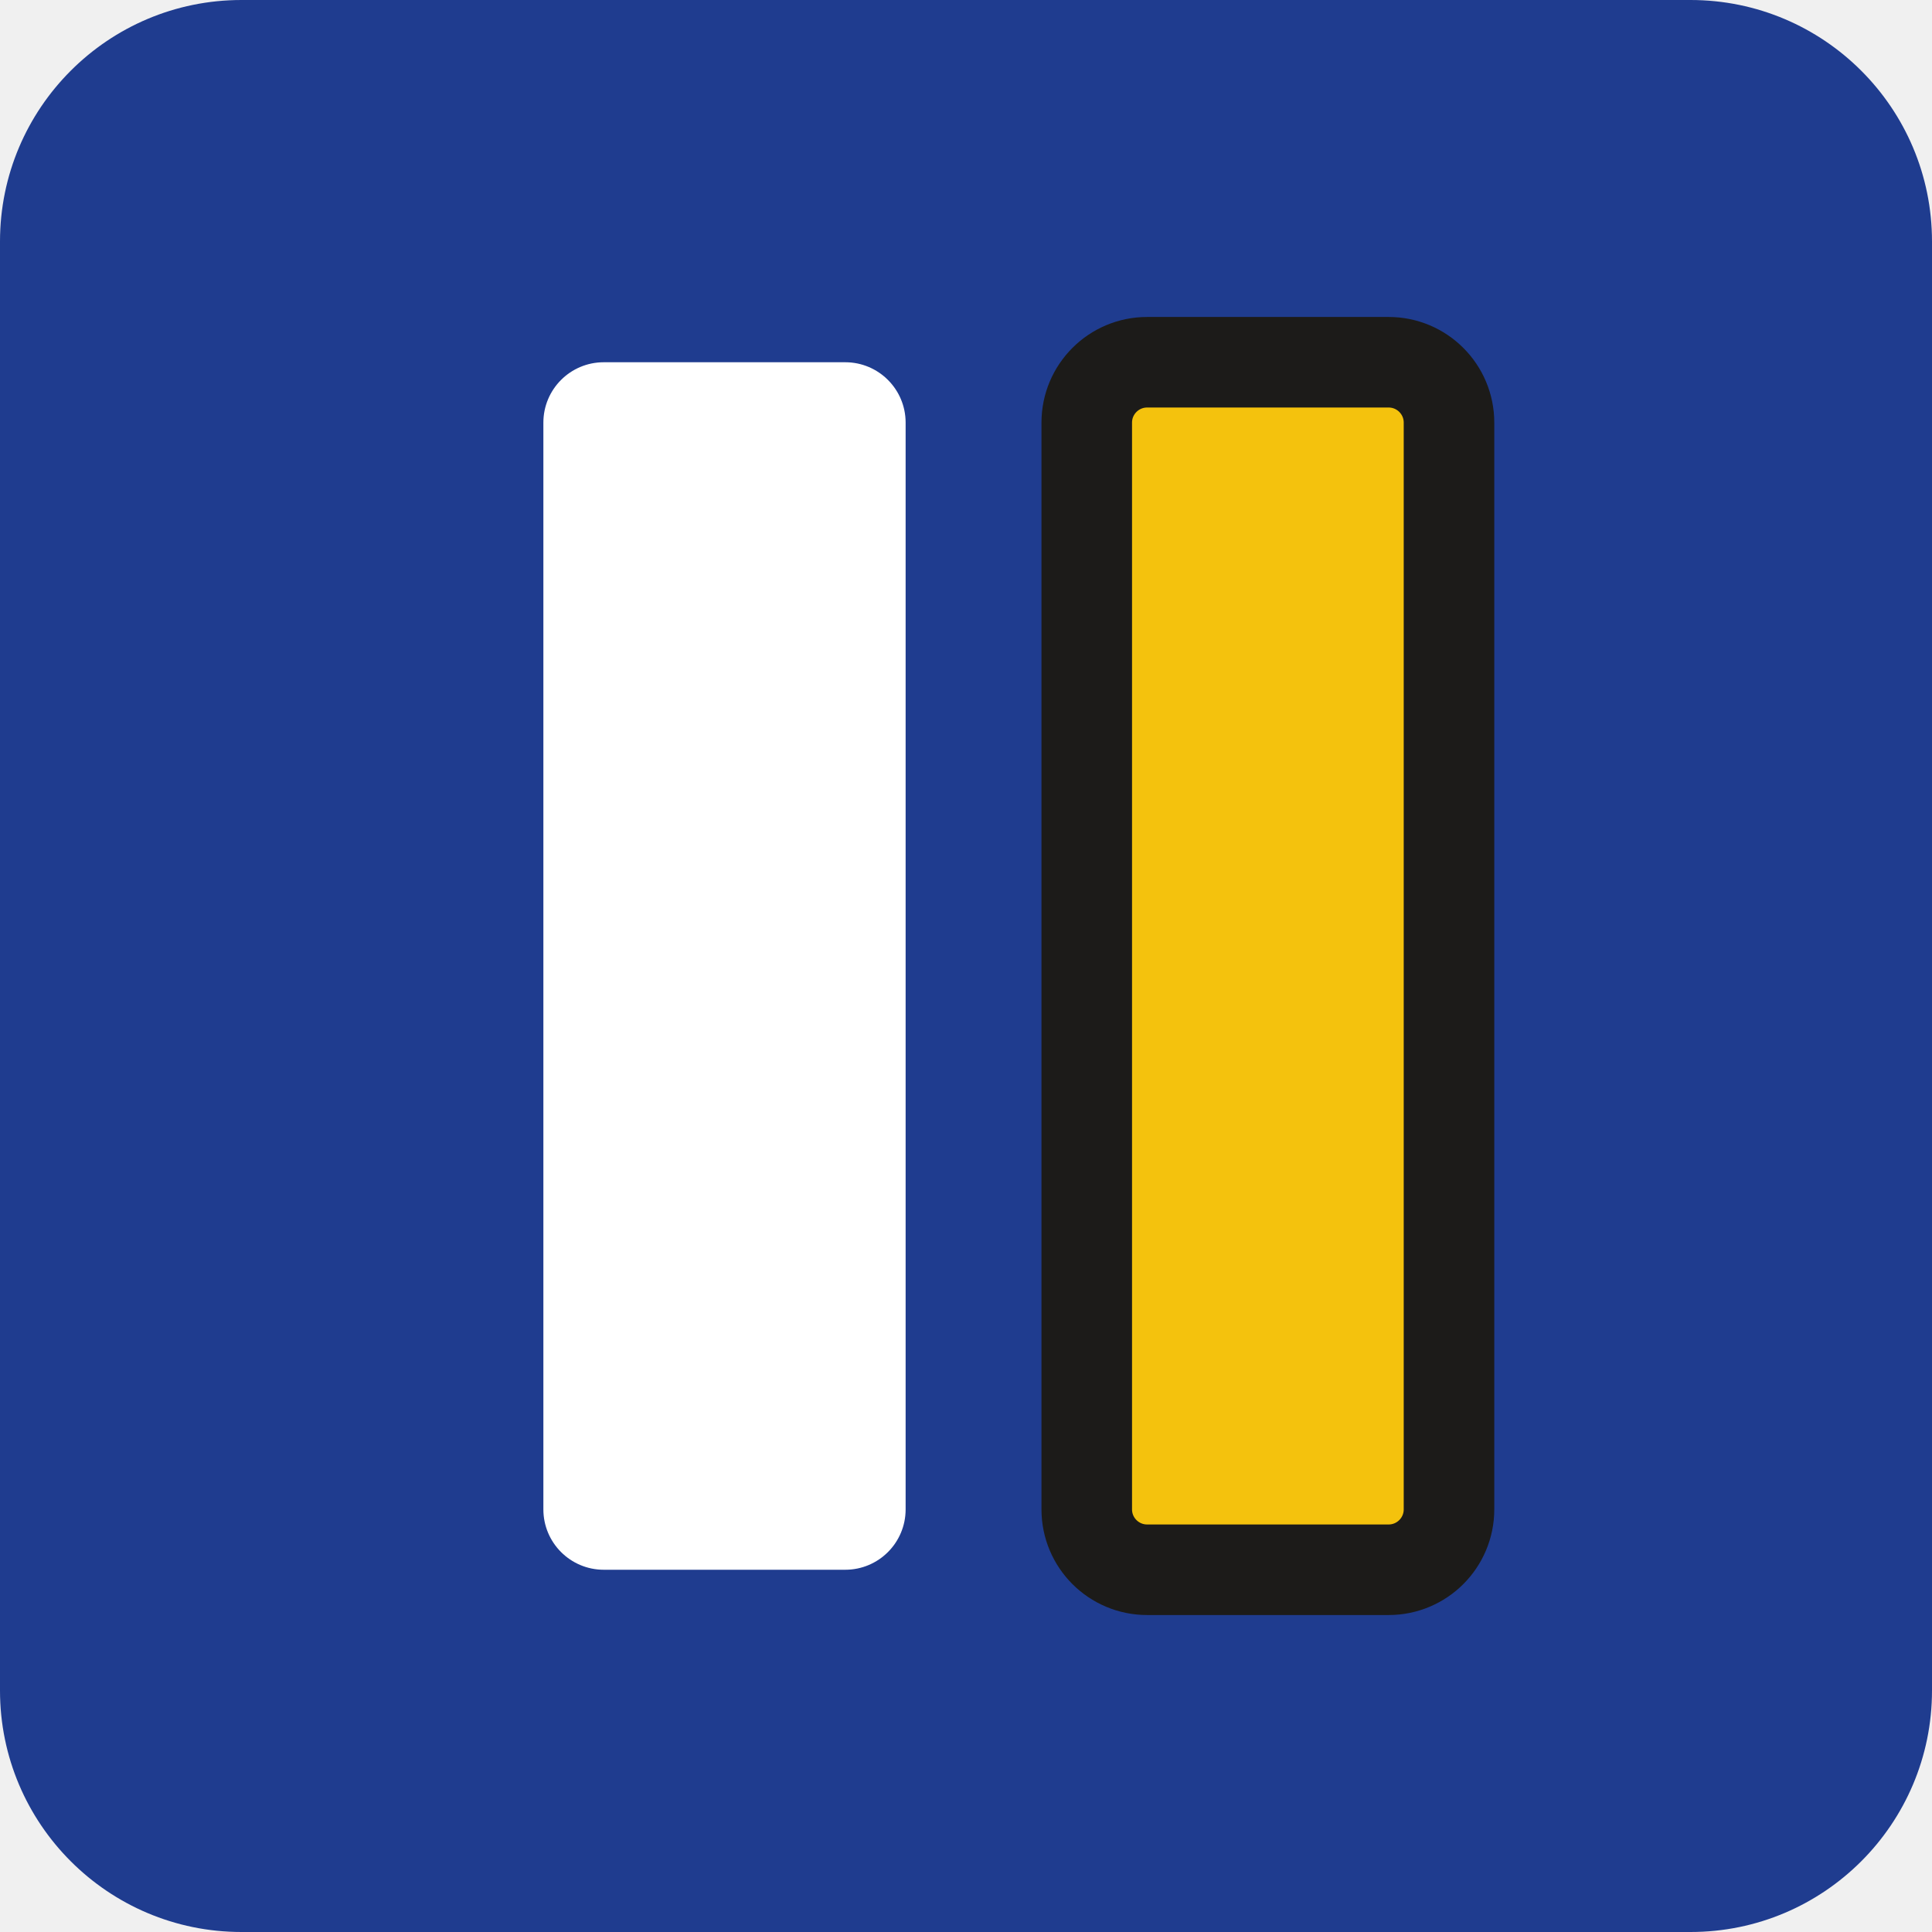
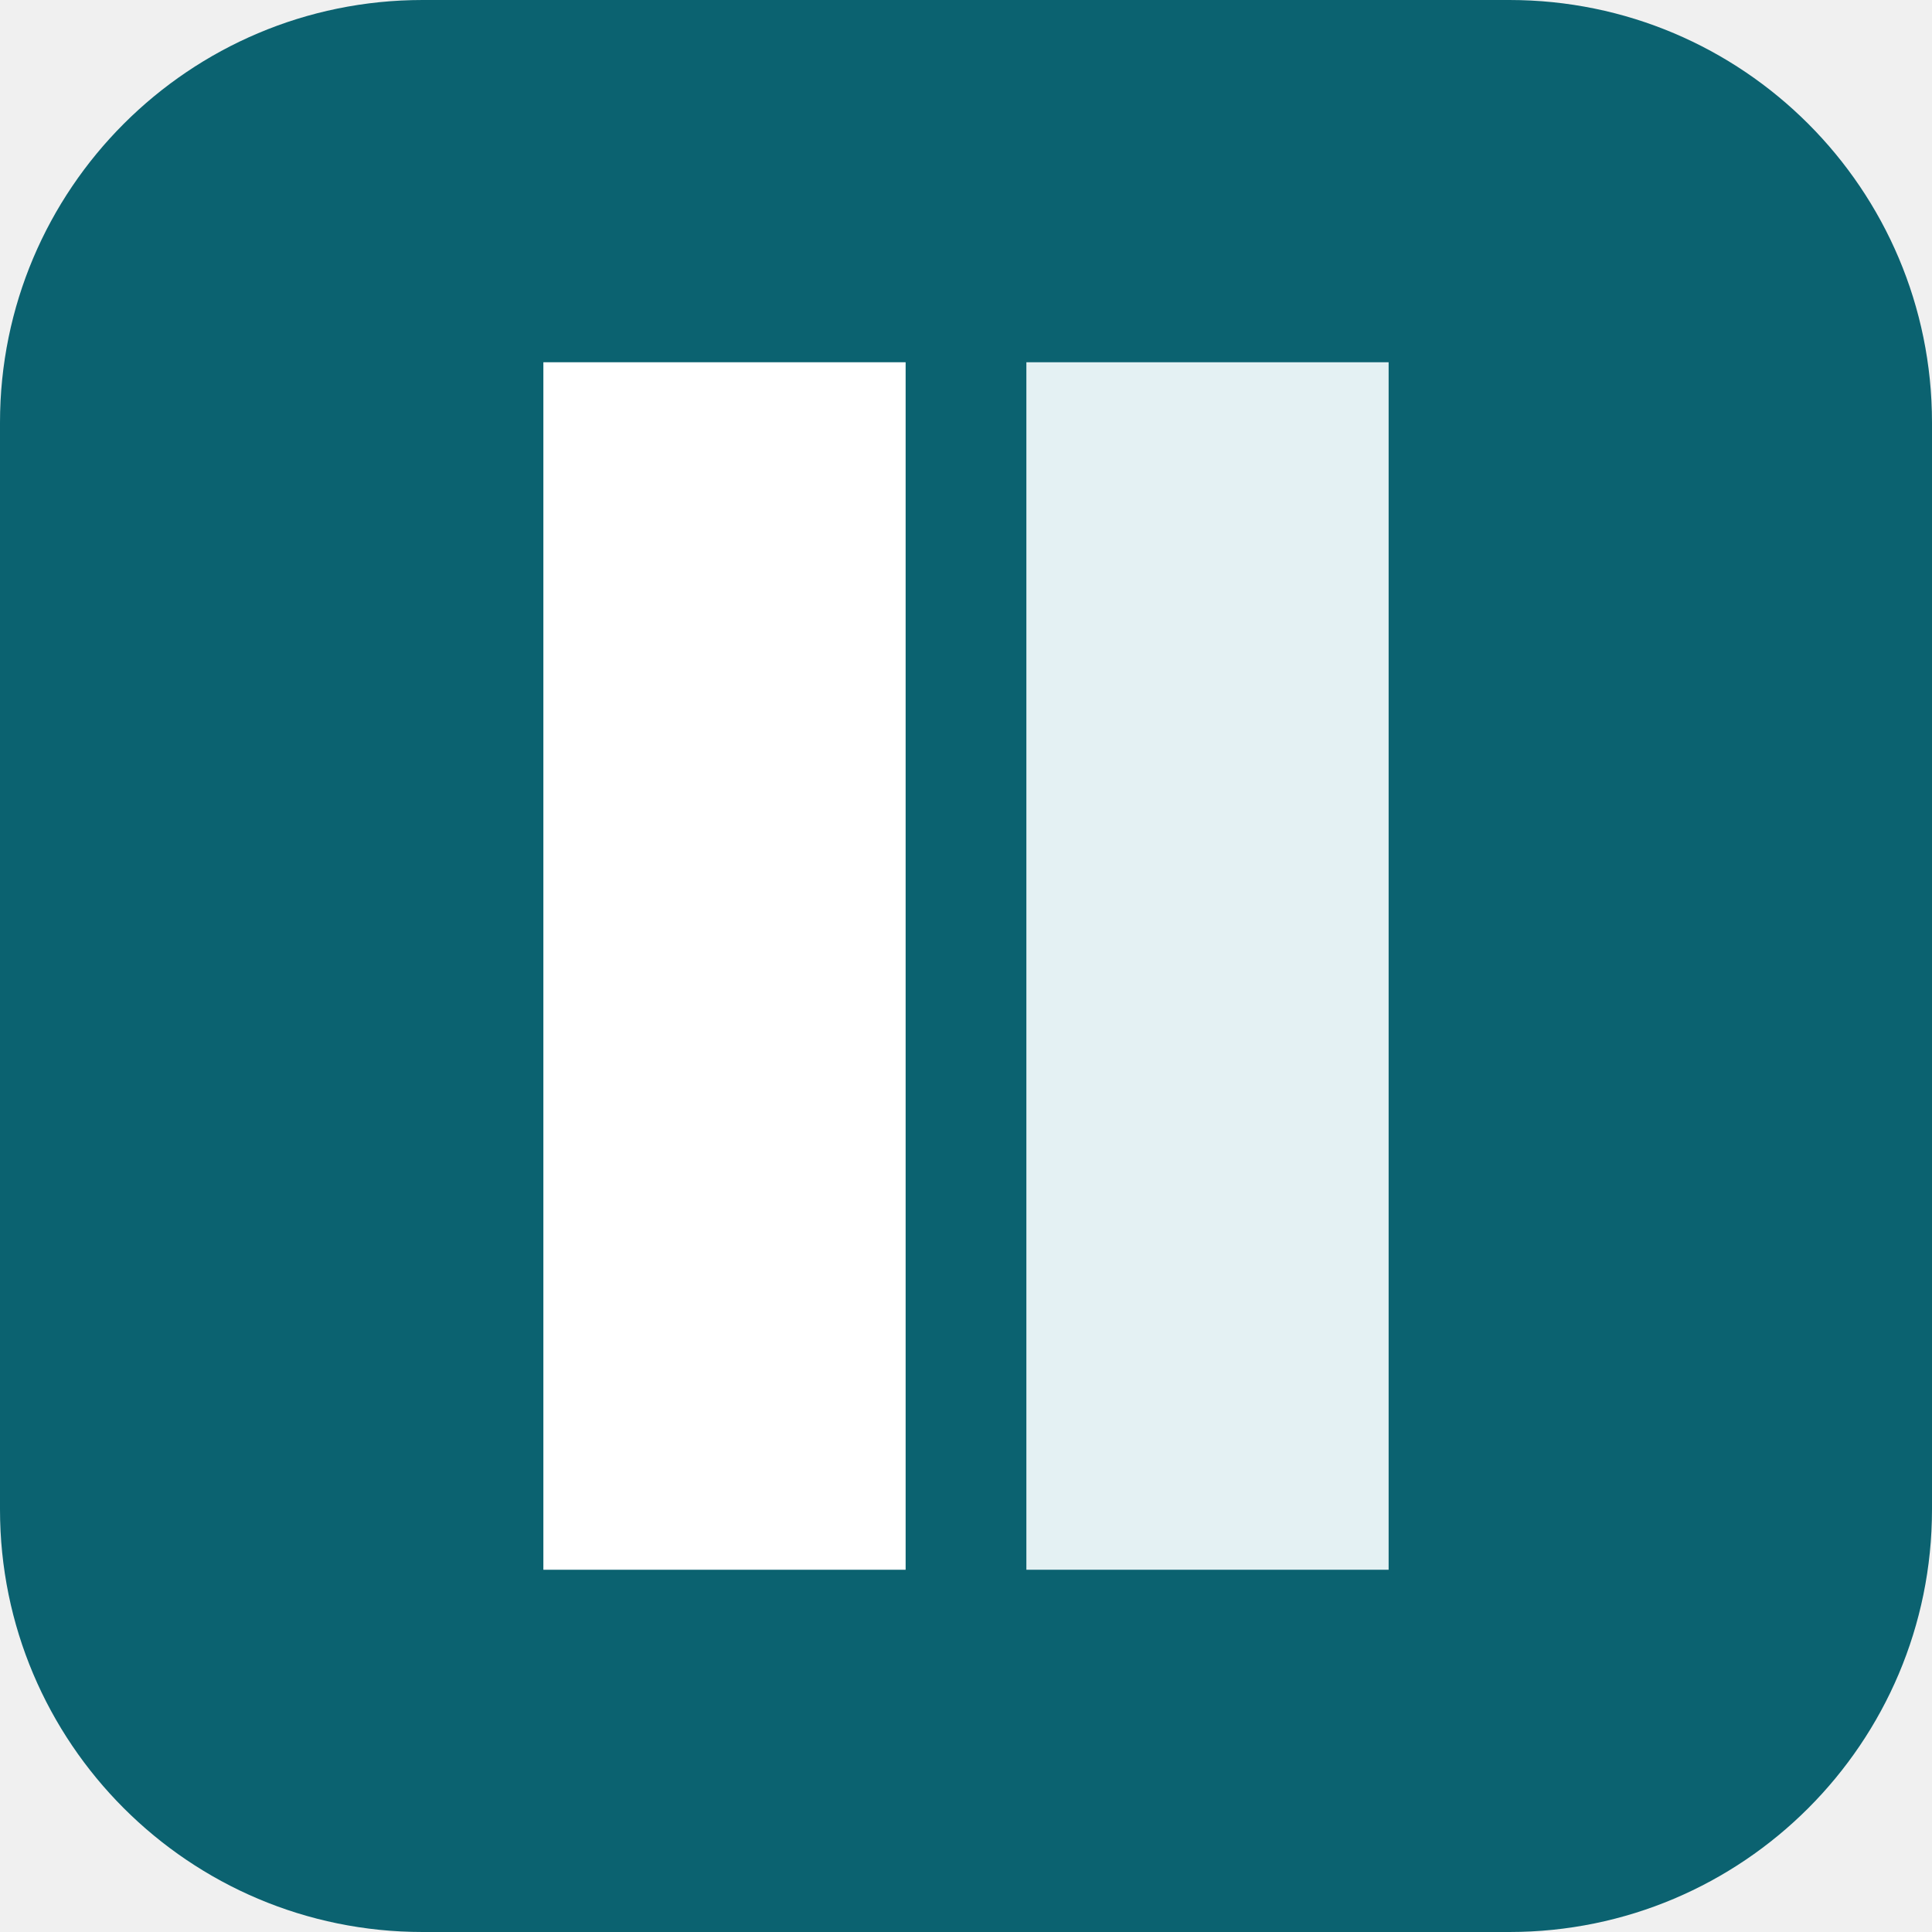
- <svg xmlns="http://www.w3.org/2000/svg" viewBox="0 0 32 32">
-   <rect width="32" height="32" rx="4" fill="#1f3c8f" />
-   <rect x="9" y="6" width="6" height="20" rx="1" fill="#ffffff" />
-   <rect x="18" y="6" width="6" height="20" rx="1" fill="#f4c20d" stroke="#1c1b19" stroke-width="1.5" />
+ <svg xmlns="http://www.w3.org/2000/svg" viewBox="0 0 64 64">
+   <path fill="#0b6270" d="M14 0h36a14 14 0 0 1 14 14v36a14 14 0 0 1-14 14H14A14 14 0 0 1 0 50V14A14 14 0 0 1 14 0z" />
+   <path fill="#fff" d="M18 12h12v40H18z" />
+   <path fill="#e4f1f3" d="M34 12h12v40H34z" />
</svg>
